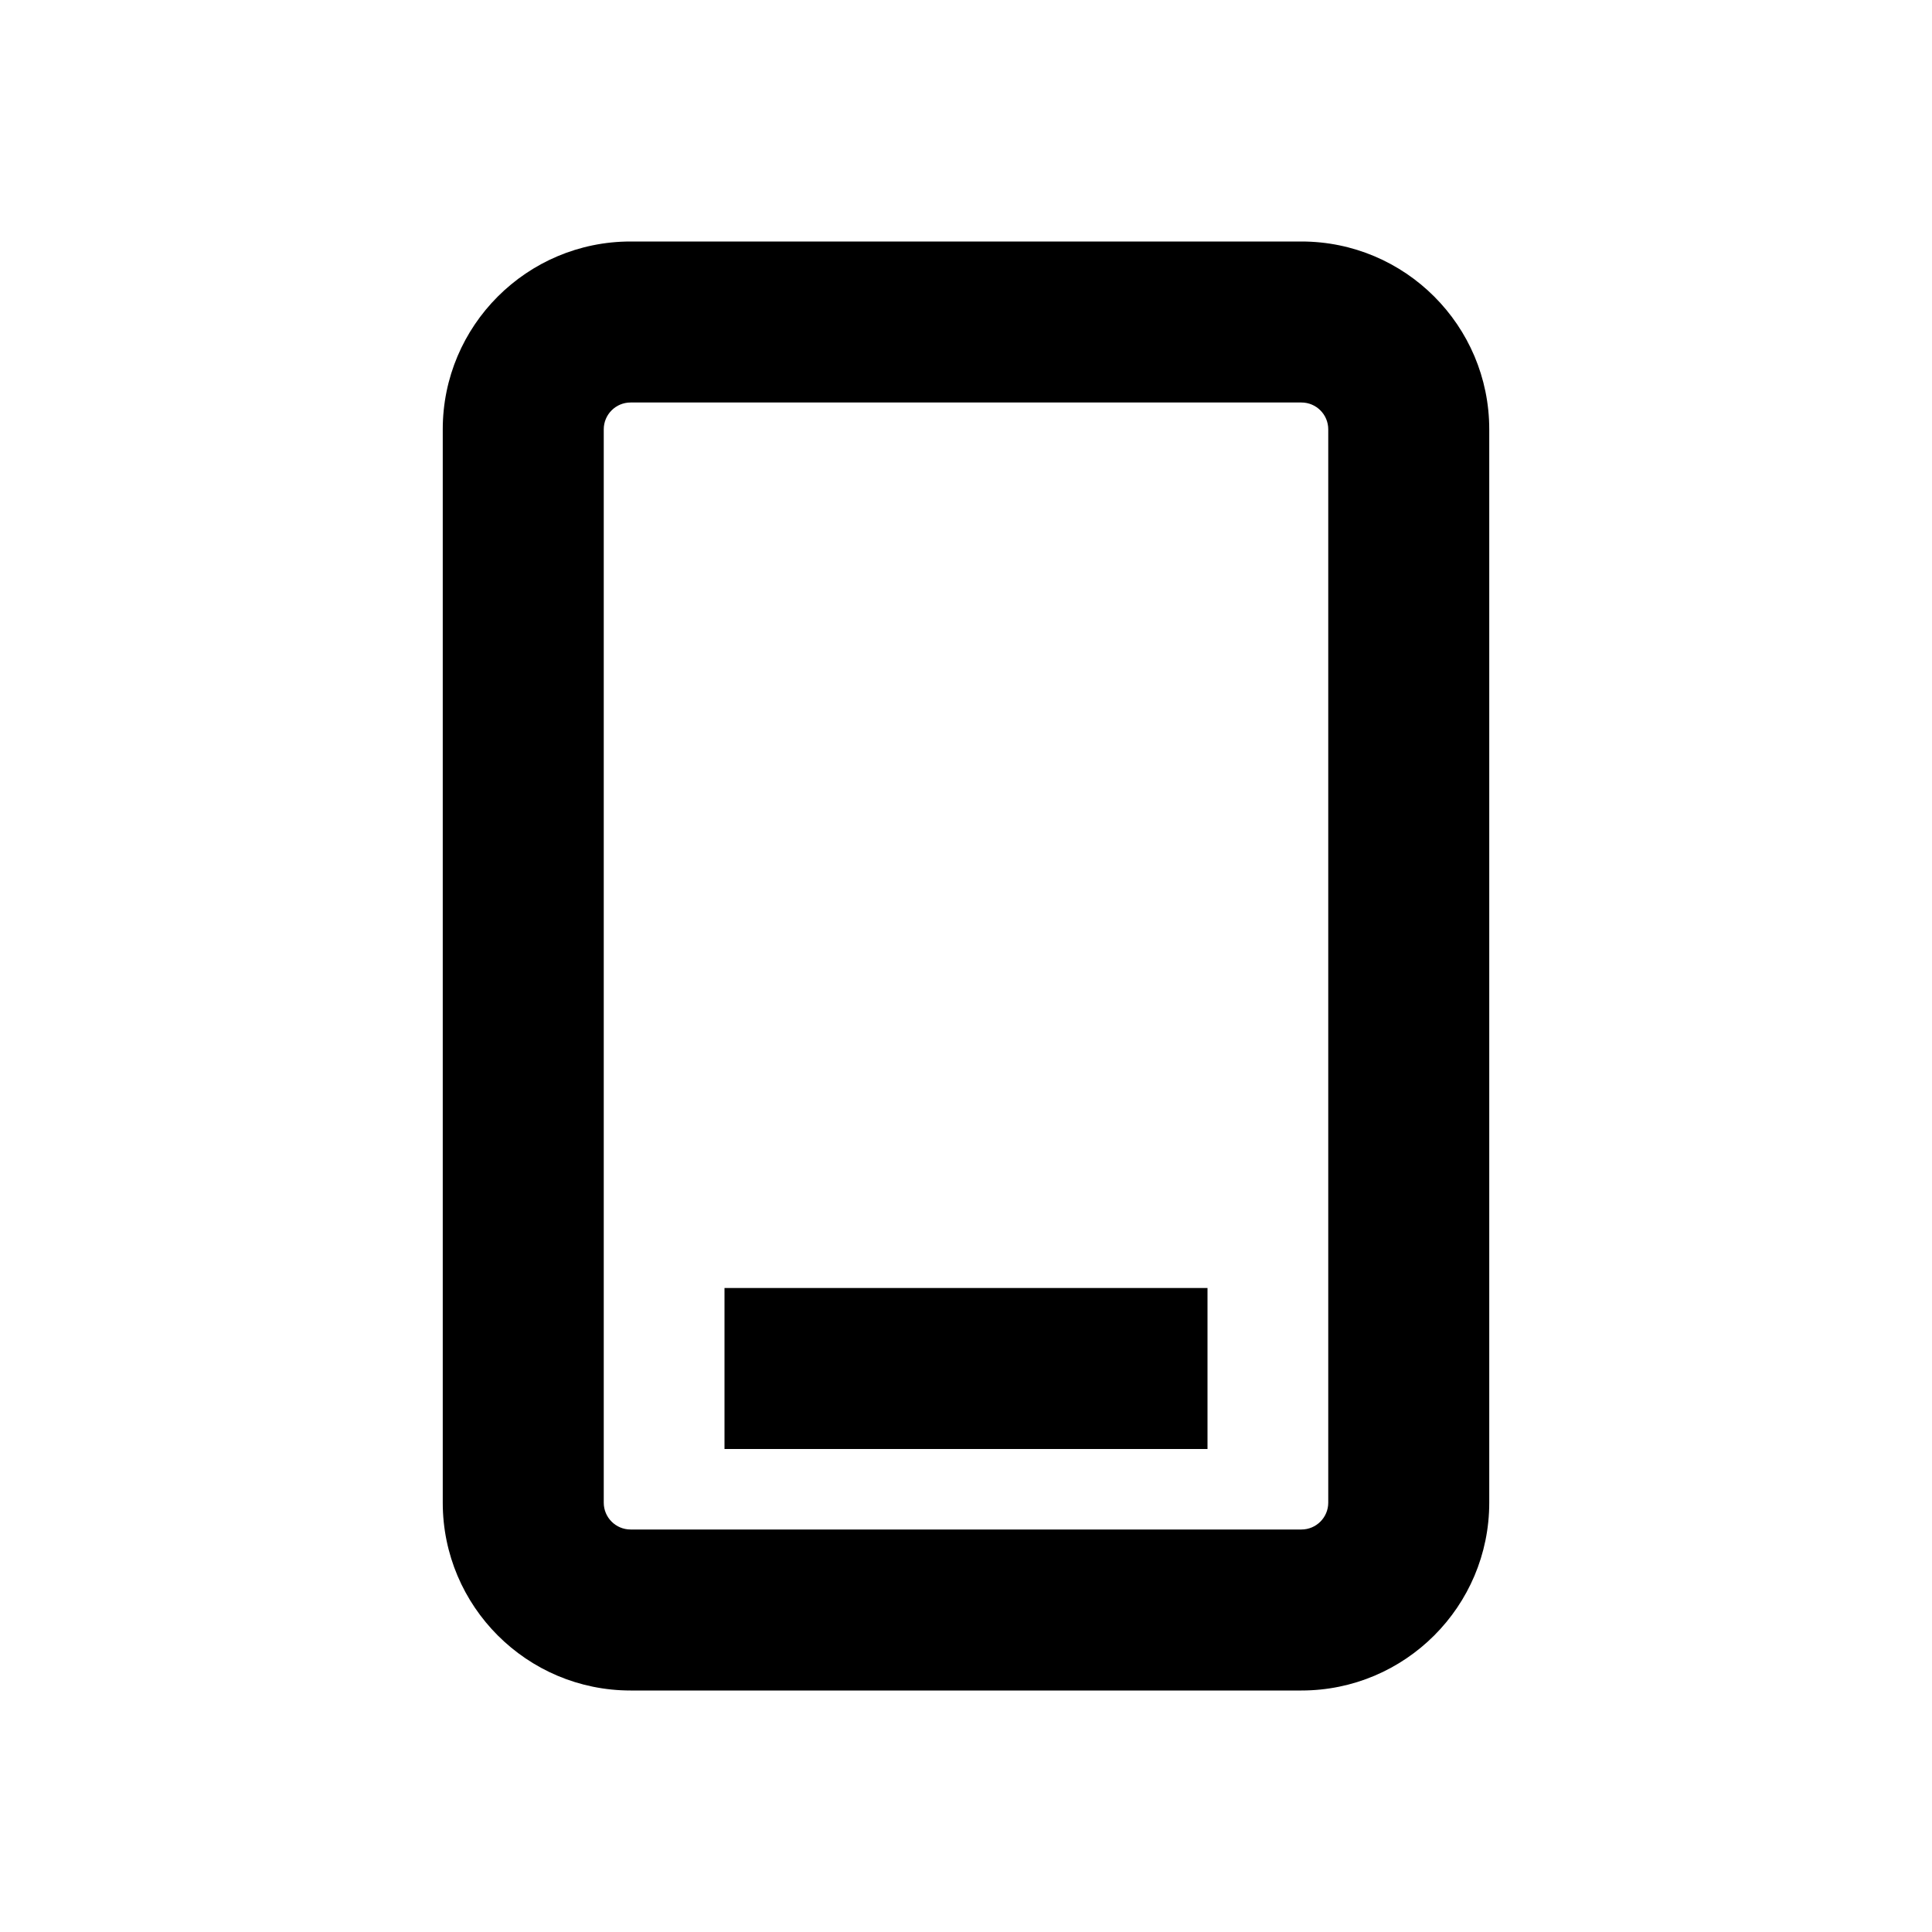
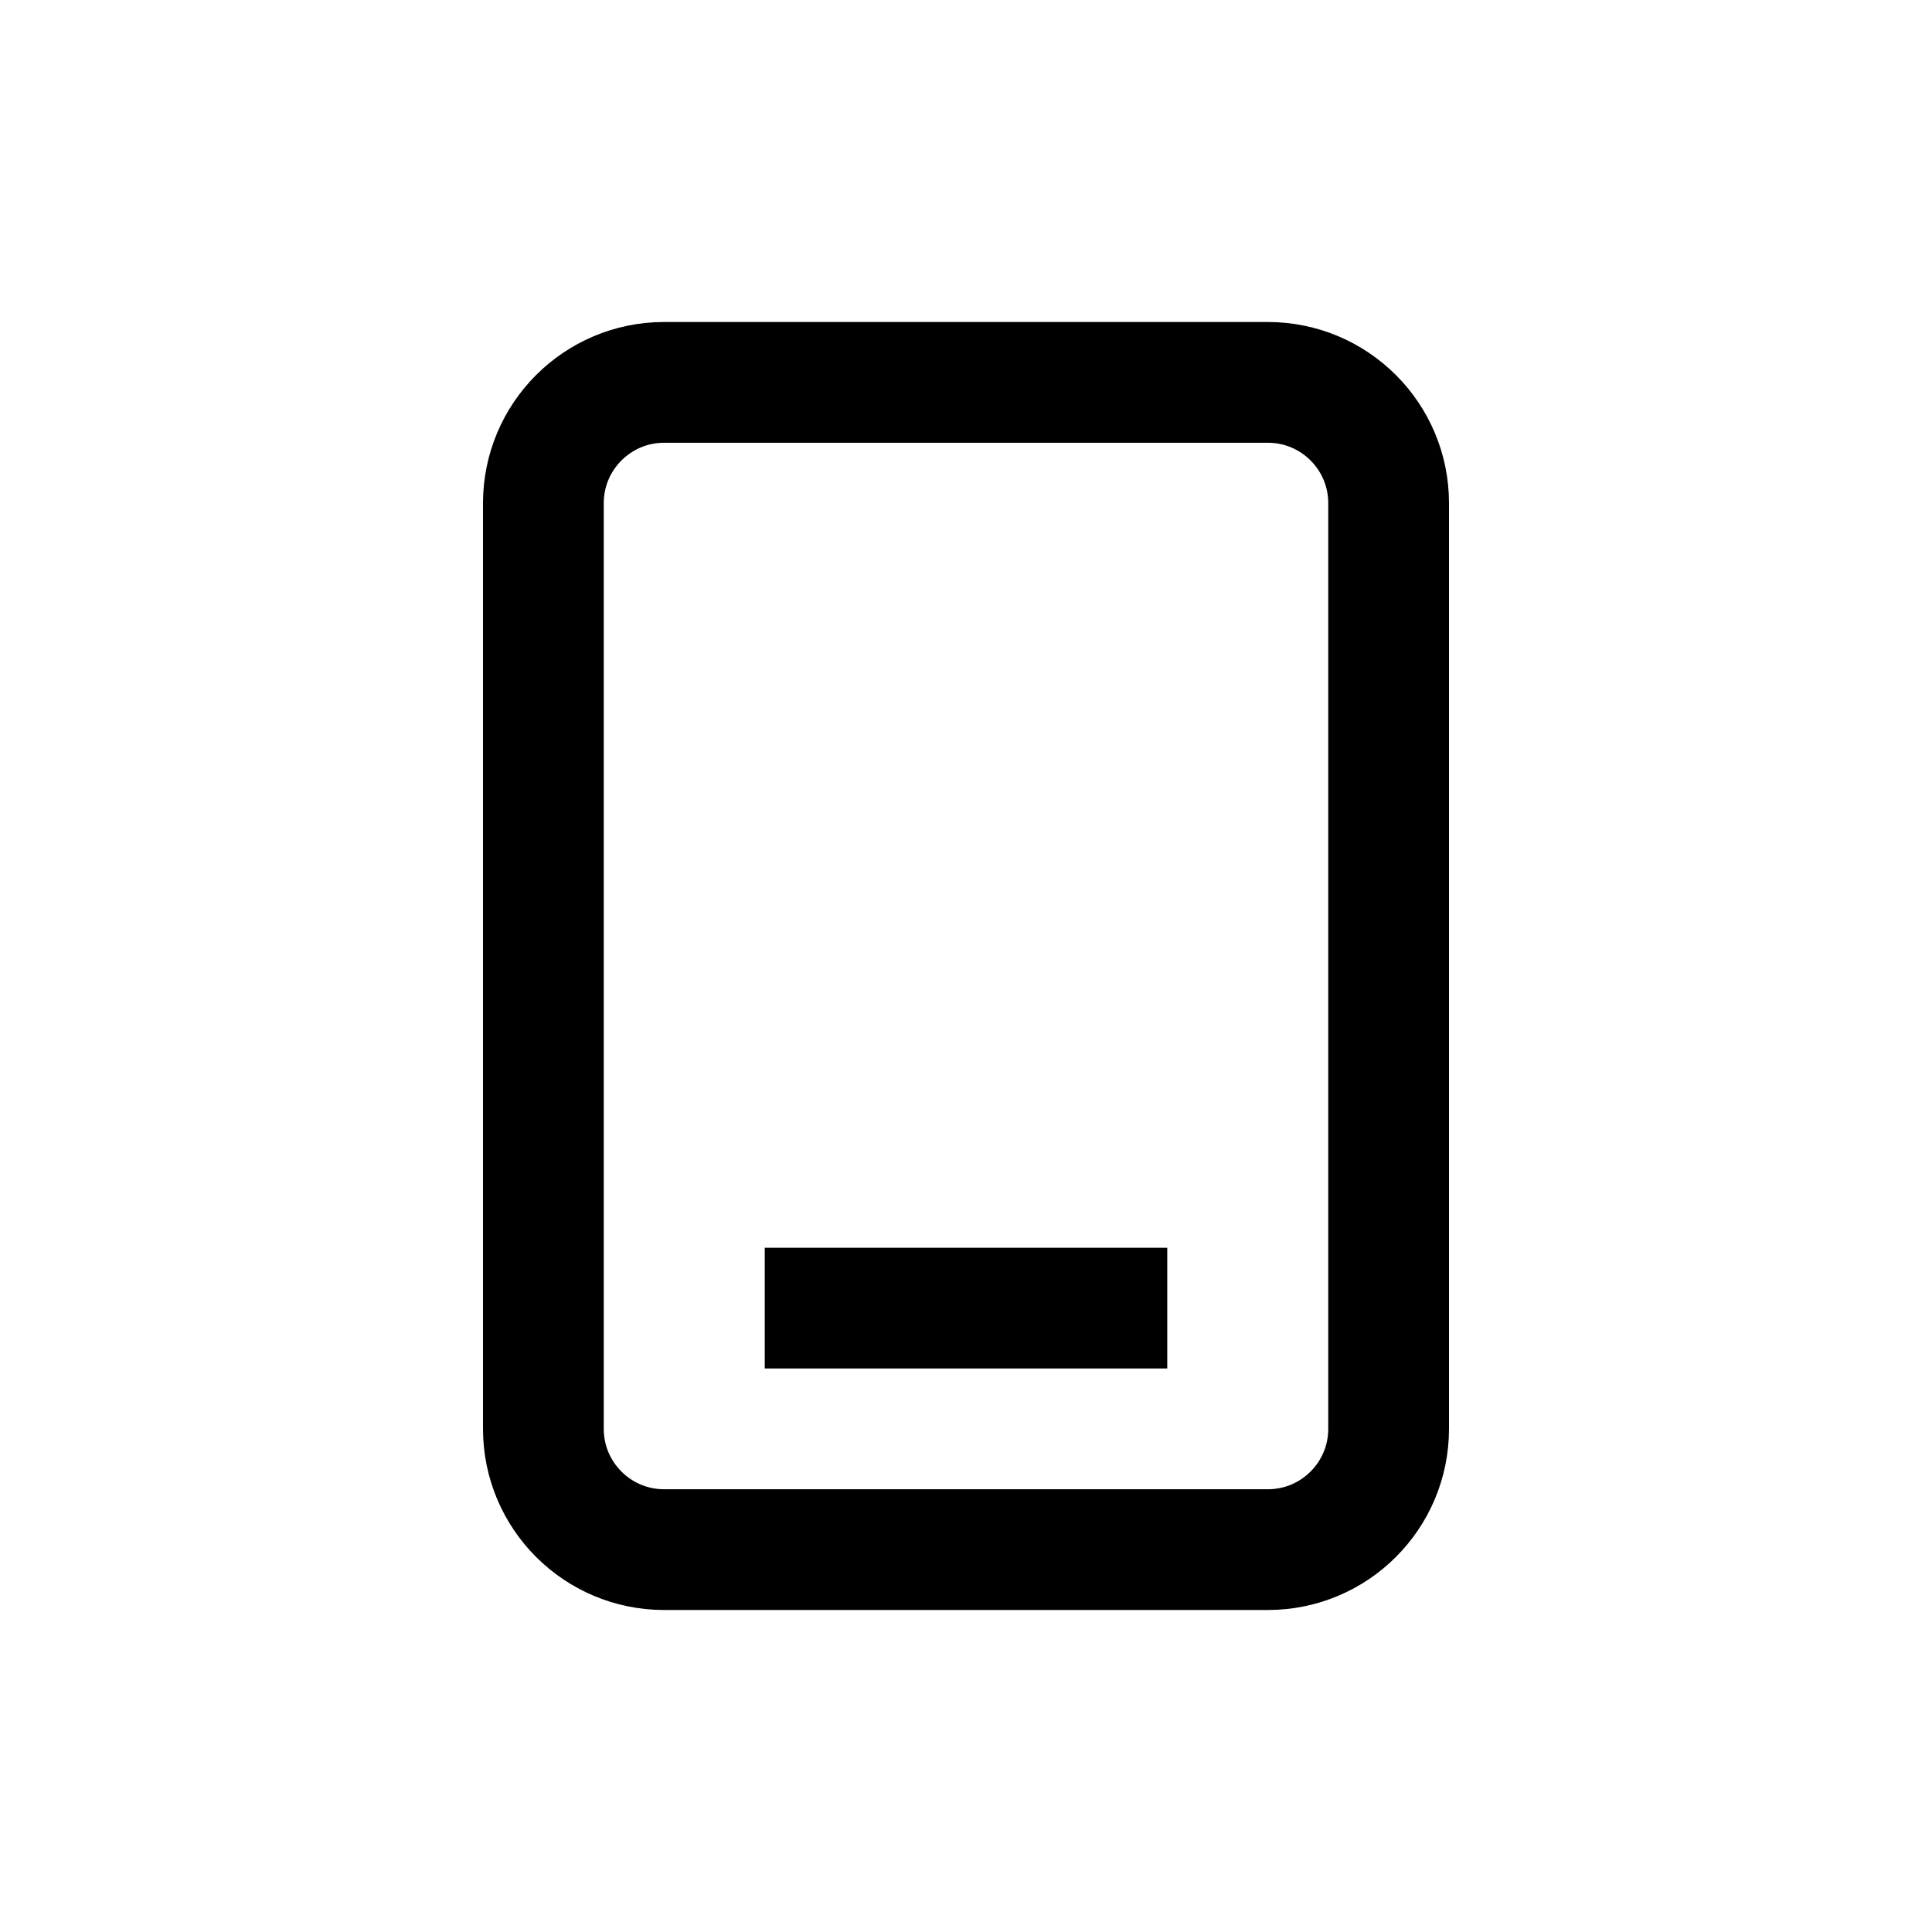
- <svg xmlns="http://www.w3.org/2000/svg" width="18" height="18" viewBox="0 0 18 18" fill="none">
-   <path fill-rule="evenodd" clip-rule="evenodd" d="M4.125 4C4.125 3.034 4.909 2.25 5.875 2.25H12.125C13.091 2.25 13.875 3.034 13.875 4V14C13.875 14.966 13.091 15.75 12.125 15.75H5.875C4.909 15.75 4.125 14.966 4.125 14V4ZM5.875 3.75C5.737 3.75 5.625 3.862 5.625 4V14C5.625 14.138 5.737 14.25 5.875 14.25H12.125C12.263 14.25 12.375 14.138 12.375 14V4C12.375 3.862 12.263 3.75 12.125 3.75H5.875ZM6.75 12H11.25V13.5H6.75V12Z" fill="currentColor" />
+ <svg xmlns="http://www.w3.org/2000/svg" width="24" height="24" viewBox="0 0 24 24" fill="none">
+   <path d="M15.75 4.75H8.25C7.422 4.75 6.75 5.422 6.75 6.25V17.75C6.75 18.578 7.422 19.25 8.25 19.25H15.75C16.578 19.25 17.25 18.578 17.25 17.75V6.25C17.25 5.422 16.578 4.75 15.75 4.75Z" fill="transparent" stroke="currentColor" stroke-width="1.5" stroke-linecap="round" stroke-linejoin="round" />
+   <path d="M10.25 16.25H13.75" fill="transparent" stroke="currentColor" stroke-width="1.5" stroke-linecap="square" stroke-linejoin="round" />
</svg>
